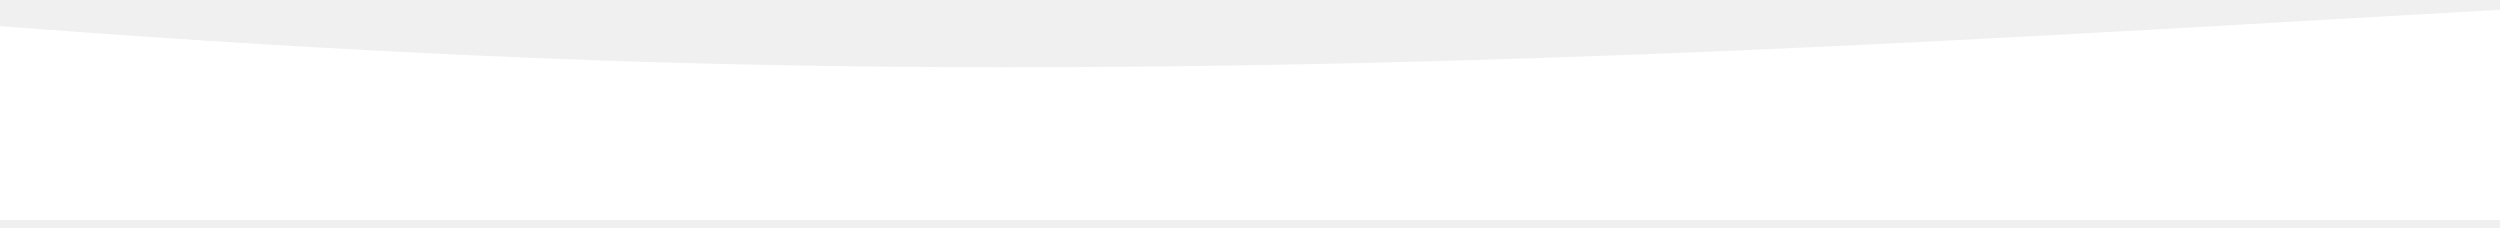
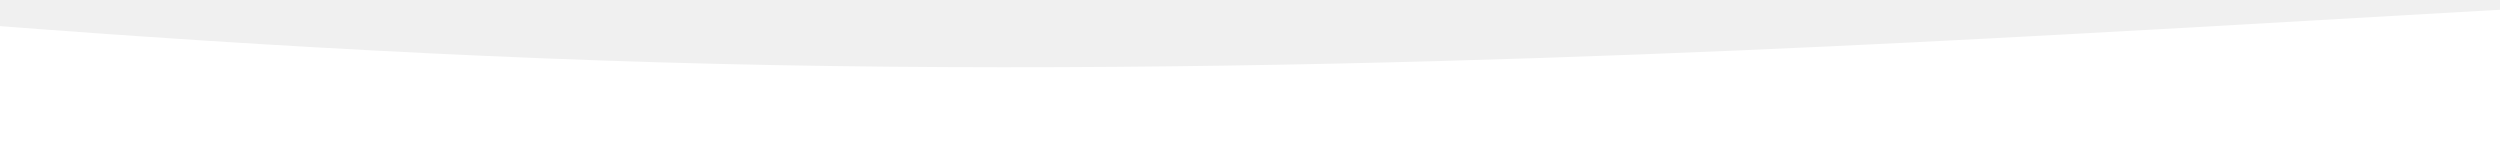
- <svg xmlns="http://www.w3.org/2000/svg" viewBox="888.868 71.687 1880.19 170.946" style="max-height: 500px" width="1880.19" height="170.946">
-   <path fill="#fff" transform="translate(0 -128)" d="M0,128l230.755,26.305c230.755,26.8,692.265,78.669,1153.774,92.254s923.02-13.585,1153.774-26.305l230.755-13.214V365.119H0Z" data-name="Path 4" id="Path_4" />
+ <svg xmlns="http://www.w3.org/2000/svg" style="max-height: 500px" viewBox="888.868 71.687 1880.19 116.469" width="1880.19" height="116.469">
+   <path id="Path_4" data-name="Path 4" d="M0,128l230.755,26.305c230.755,26.8,692.265,78.669,1153.774,92.254s923.02-13.585,1153.774-26.305l230.755-13.214V365.119H0Z" transform="translate(0 -128)" fill="#fff" />
</svg>
